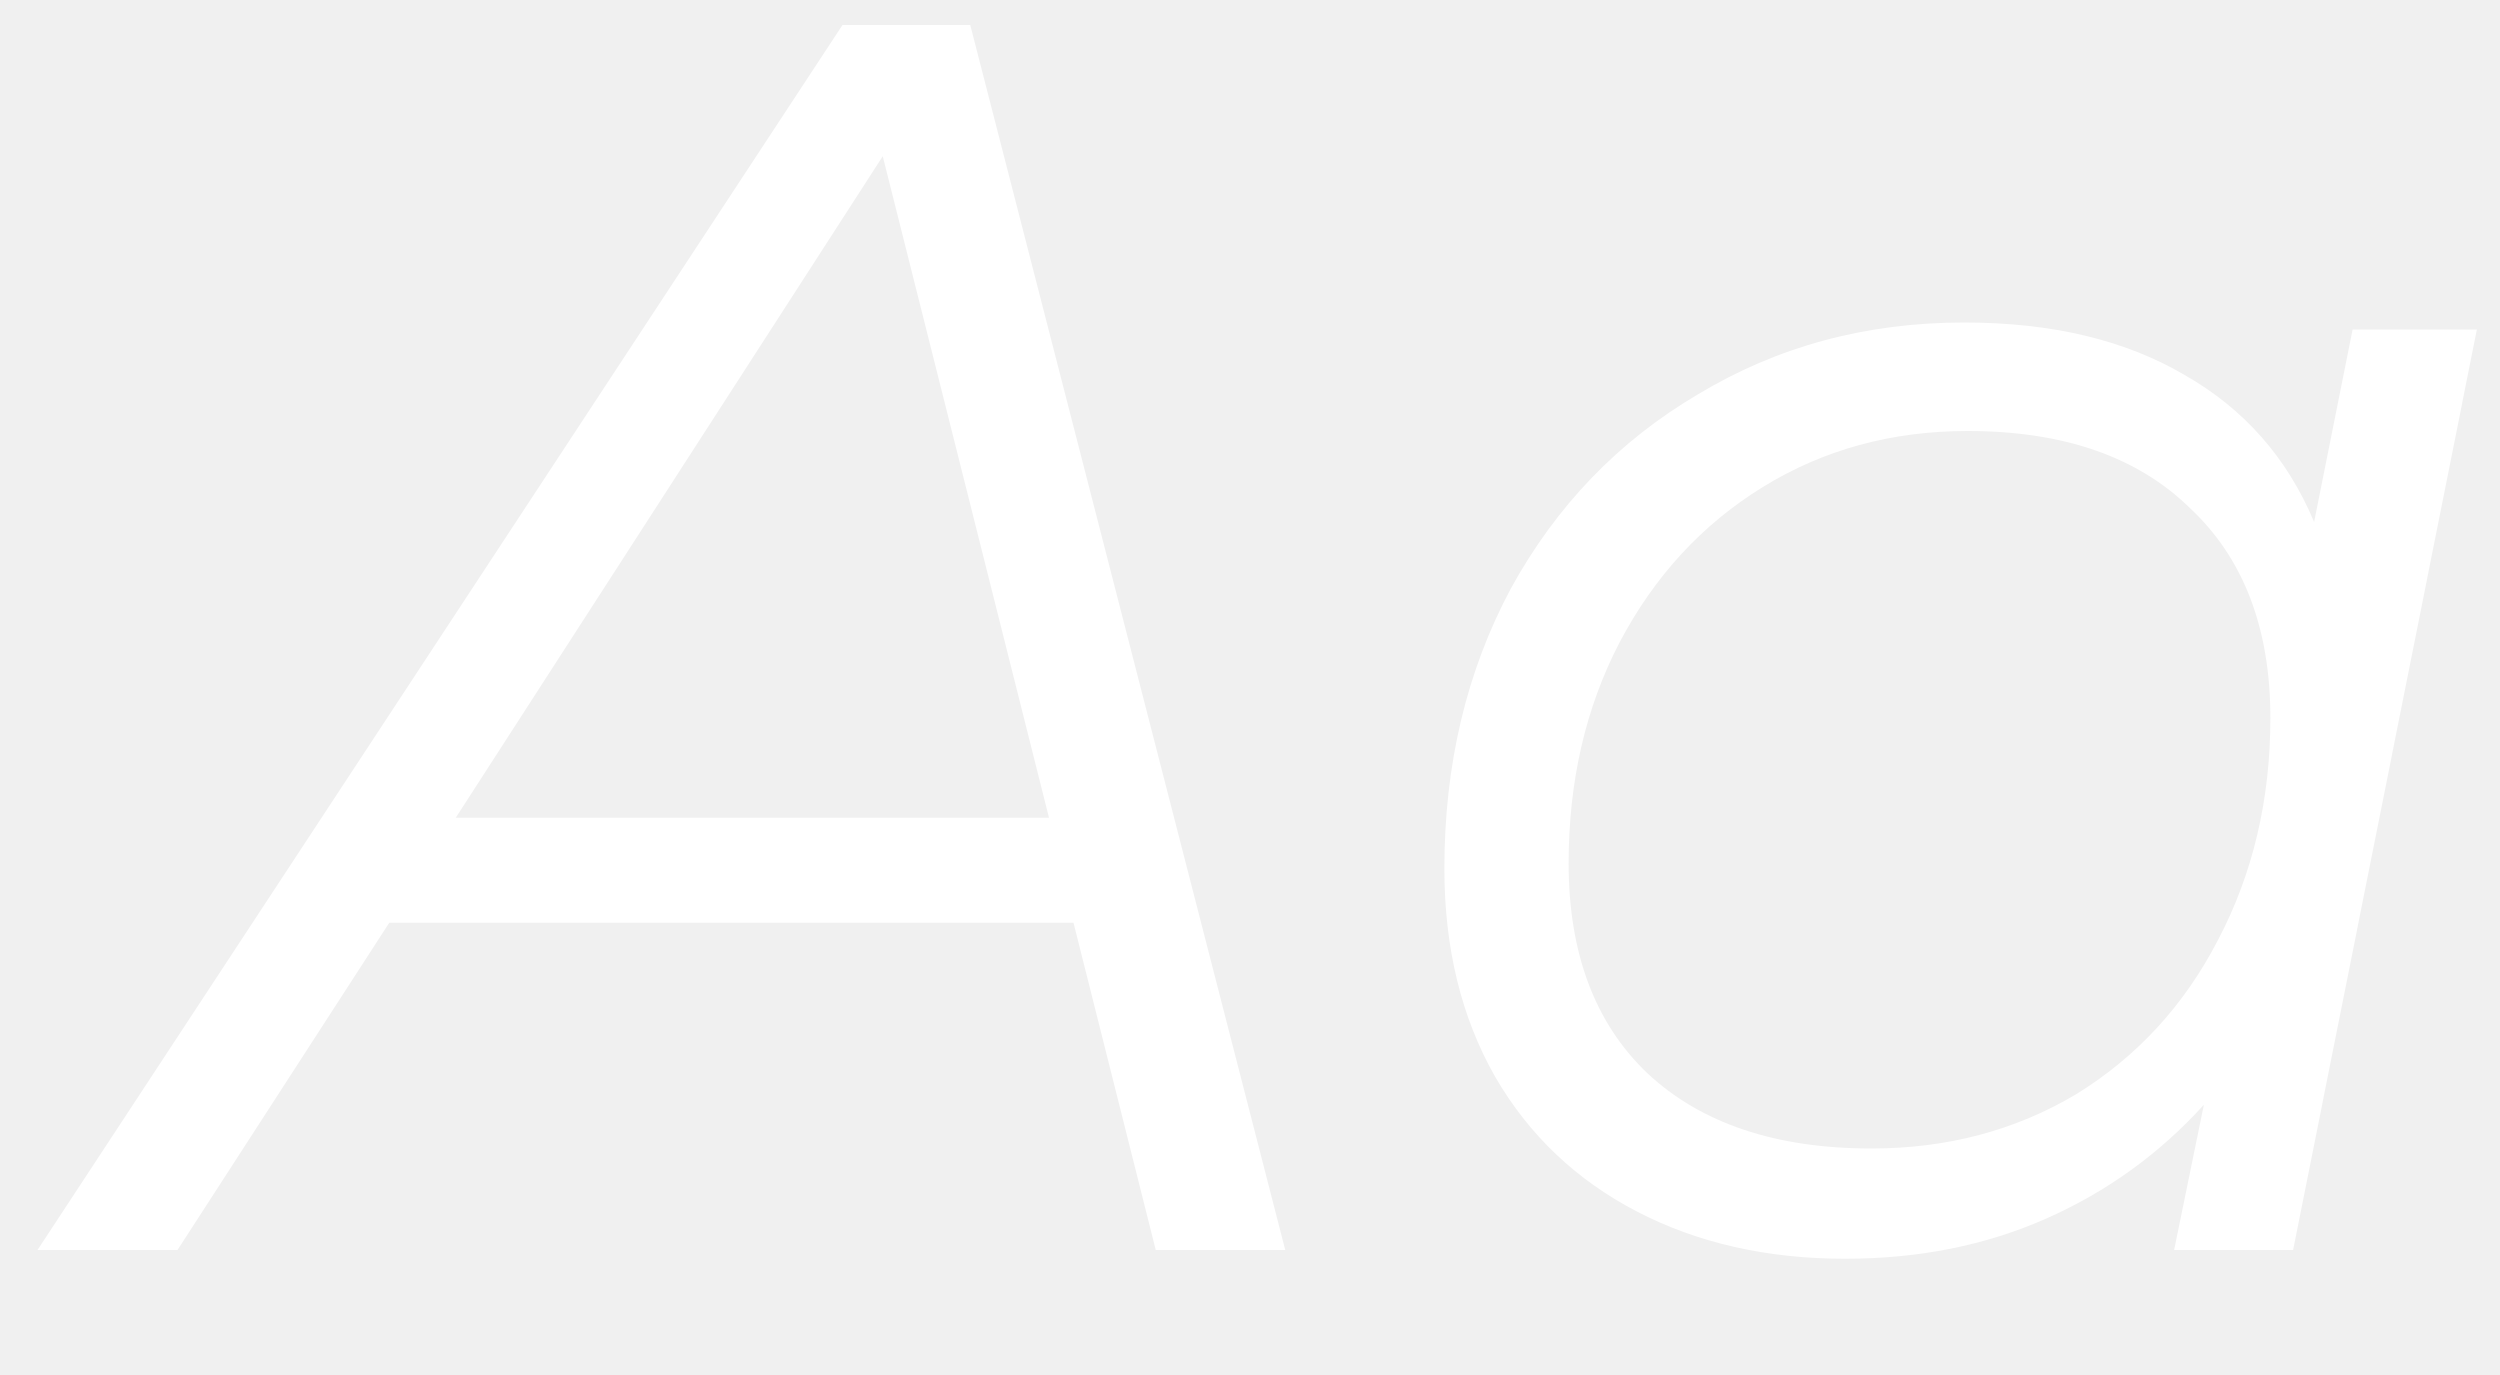
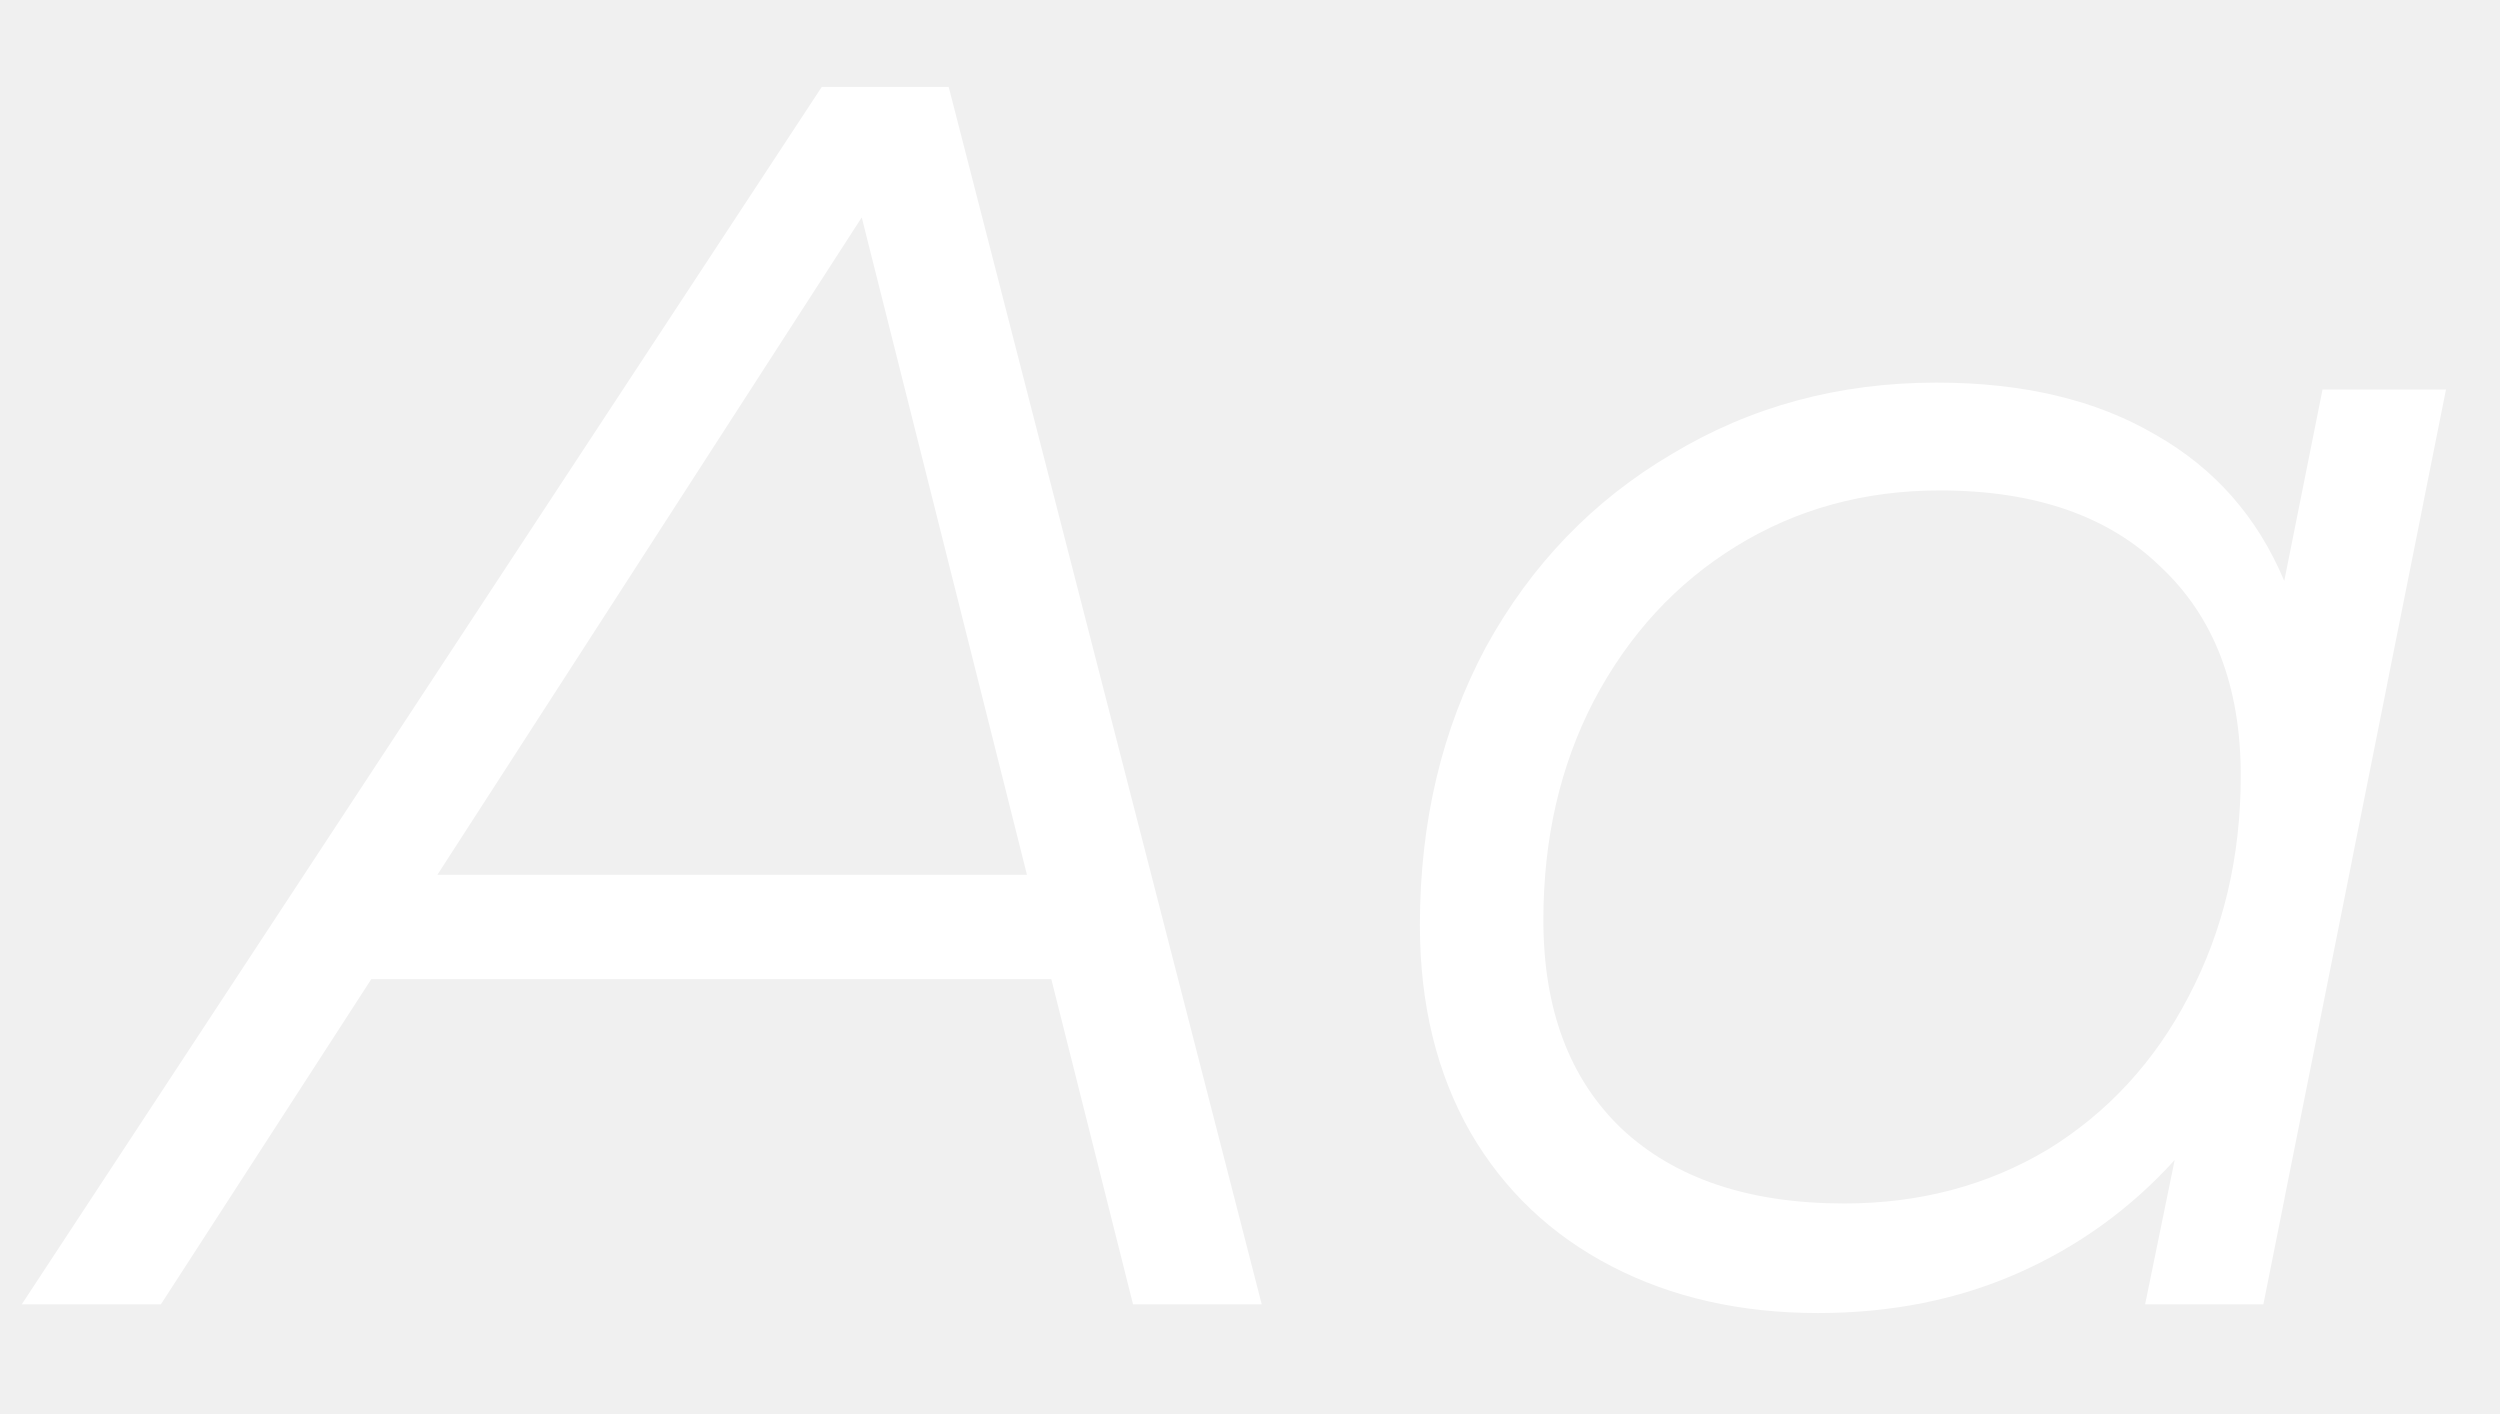
- <svg xmlns="http://www.w3.org/2000/svg" width="20" height="11" viewBox="0 0 20 11" fill="none">
-   <path d="M8.588 7.382H3.114L1.42 10H0.3L6.74 0.2H7.762L10.282 10H9.246L8.588 7.382ZM8.392 6.542L7.062 1.25L3.646 6.542H8.392ZM19.815 2.636L18.345 10H17.393L17.631 8.838C17.276 9.23 16.856 9.533 16.371 9.748C15.886 9.963 15.349 10.07 14.761 10.07C14.136 10.07 13.58 9.944 13.095 9.692C12.61 9.44 12.232 9.081 11.961 8.614C11.69 8.138 11.555 7.583 11.555 6.948C11.555 6.117 11.732 5.371 12.087 4.708C12.451 4.045 12.95 3.527 13.585 3.154C14.22 2.771 14.929 2.58 15.713 2.58C16.413 2.58 17.001 2.72 17.477 3C17.953 3.271 18.298 3.663 18.513 4.176L18.821 2.636H19.815ZM14.971 9.188C15.578 9.188 16.123 9.043 16.609 8.754C17.094 8.455 17.472 8.045 17.743 7.522C18.023 6.99 18.163 6.397 18.163 5.744C18.163 5.025 17.948 4.465 17.519 4.064C17.099 3.653 16.506 3.448 15.741 3.448C15.134 3.448 14.588 3.597 14.103 3.896C13.617 4.195 13.235 4.61 12.955 5.142C12.684 5.665 12.549 6.253 12.549 6.906C12.549 7.625 12.759 8.185 13.179 8.586C13.608 8.987 14.206 9.188 14.971 9.188Z" fill="white" />
+ <svg xmlns="http://www.w3.org/2000/svg" width="23" height="13" viewBox="0 0 23 13" fill="none">
+   <path d="M9.672 9.008H3.416L1.48 12H0.2L7.56 0.8H8.728L11.608 12H10.424L9.672 9.008ZM9.448 8.048L7.928 2L4.024 8.048H9.448Z" fill="white" />
+   <path d="M22.503 3.584L20.823 12H19.735L20.007 10.672C19.601 11.12 19.121 11.467 18.567 11.712C18.012 11.957 17.399 12.08 16.727 12.08C16.012 12.08 15.377 11.936 14.823 11.648C14.268 11.36 13.836 10.949 13.527 10.416C13.217 9.872 13.063 9.237 13.063 8.512C13.063 7.563 13.265 6.709 13.671 5.952C14.087 5.195 14.657 4.603 15.383 4.176C16.108 3.739 16.919 3.52 17.815 3.52C18.615 3.52 19.287 3.68 19.831 4C20.375 4.309 20.769 4.757 21.015 5.344L21.367 3.584H22.503ZM16.967 11.072C17.66 11.072 18.284 10.907 18.839 10.576C19.393 10.235 19.825 9.765 20.135 9.168C20.455 8.56 20.615 7.883 20.615 7.136C20.615 6.315 20.369 5.675 19.879 5.216C19.399 4.747 18.721 4.512 17.847 4.512C17.153 4.512 16.529 4.683 15.975 5.024C15.42 5.365 14.983 5.84 14.663 6.448C14.353 7.045 14.199 7.717 14.199 8.464C14.199 9.285 14.439 9.925 14.919 10.384C15.409 10.843 16.092 11.072 16.967 11.072Z" fill="white" />
</svg>
